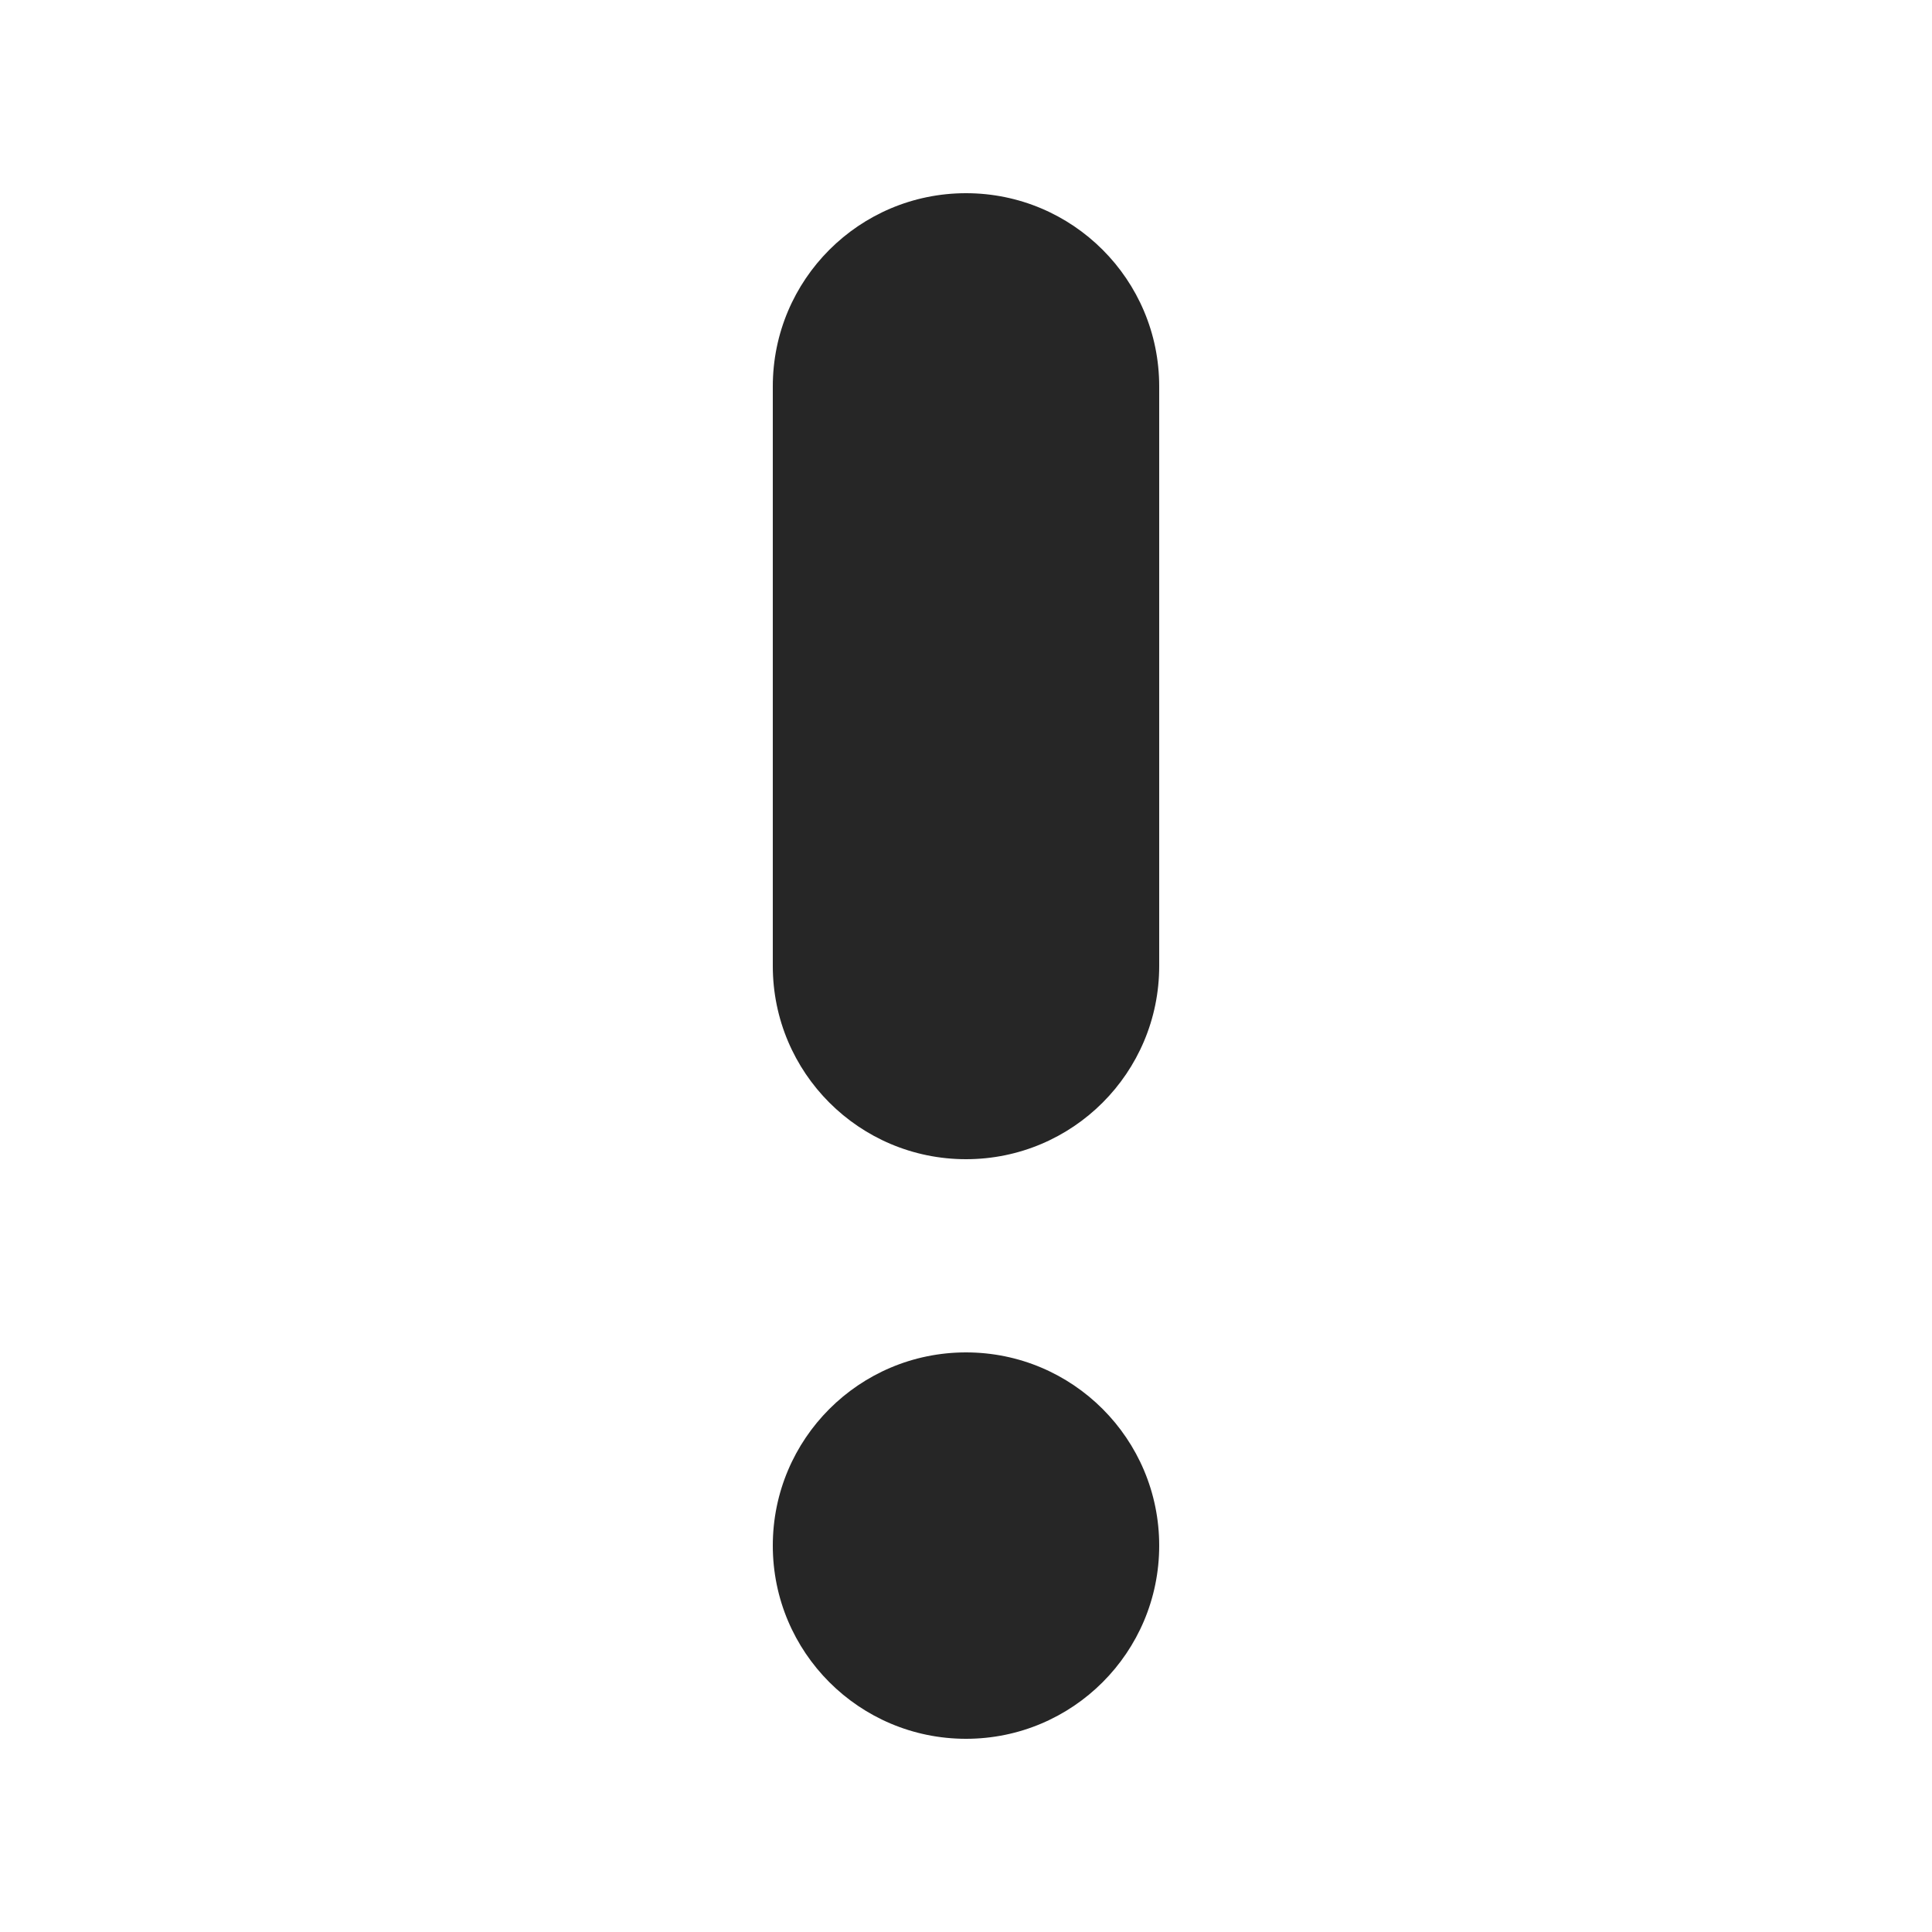
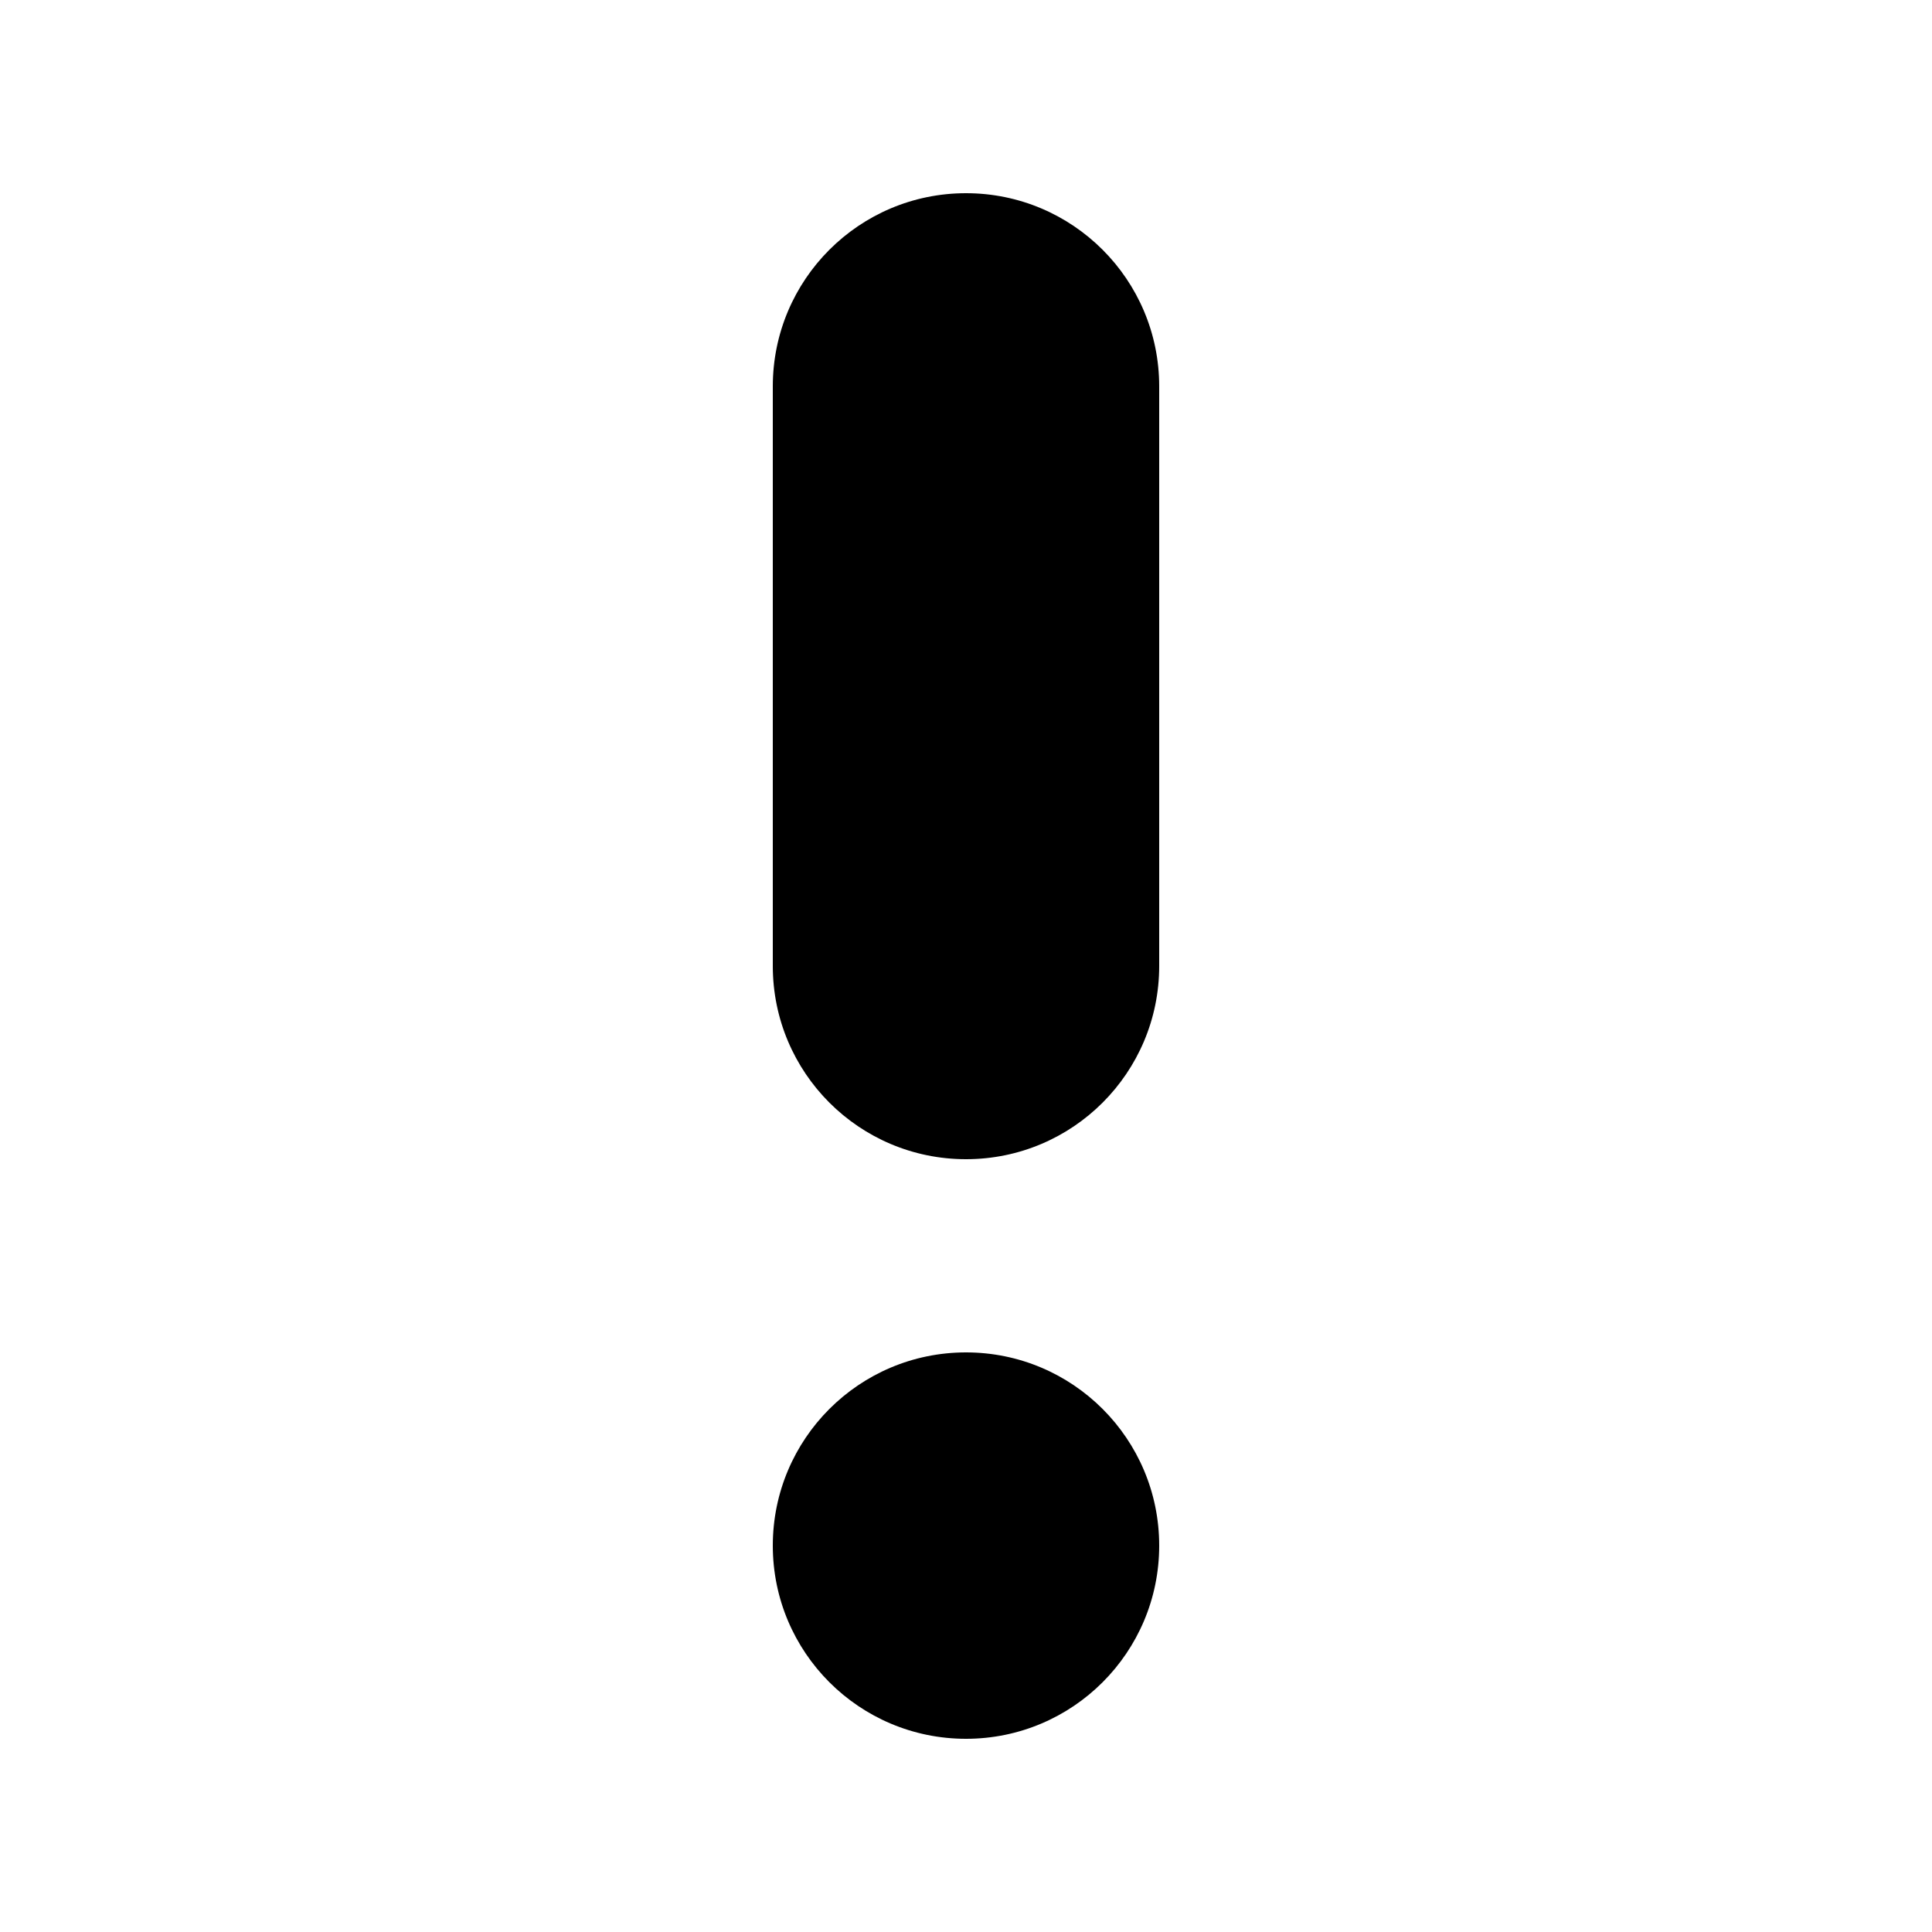
<svg xmlns="http://www.w3.org/2000/svg" width="20" height="20" viewBox="0 0 20 20" fill="none">
-   <path d="M10 14C11.105 14 12 14.895 12 16C12 17.105 11.105 18 10 18C8.895 18 8 17.105 8 16C8 14.895 8.895 14 10 14Z" fill="#262626" />
-   <path d="M10 2C11.105 2 12 2.895 12 4V10C12 11.105 11.105 12 10 12C8.895 12 8 11.105 8 10V4C8 2.895 8.895 2 10 2Z" fill="#262626" />
+   <path d="M10 14C11.105 14 12 14.895 12 16C12 17.105 11.105 18 10 18C8.895 18 8 17.105 8 16C8 14.895 8.895 14 10 14Z" fill="currentColor" />
+   <path d="M10 2C11.105 2 12 2.895 12 4V10C12 11.105 11.105 12 10 12C8.895 12 8 11.105 8 10V4C8 2.895 8.895 2 10 2Z" fill="currentColor" />
</svg>
